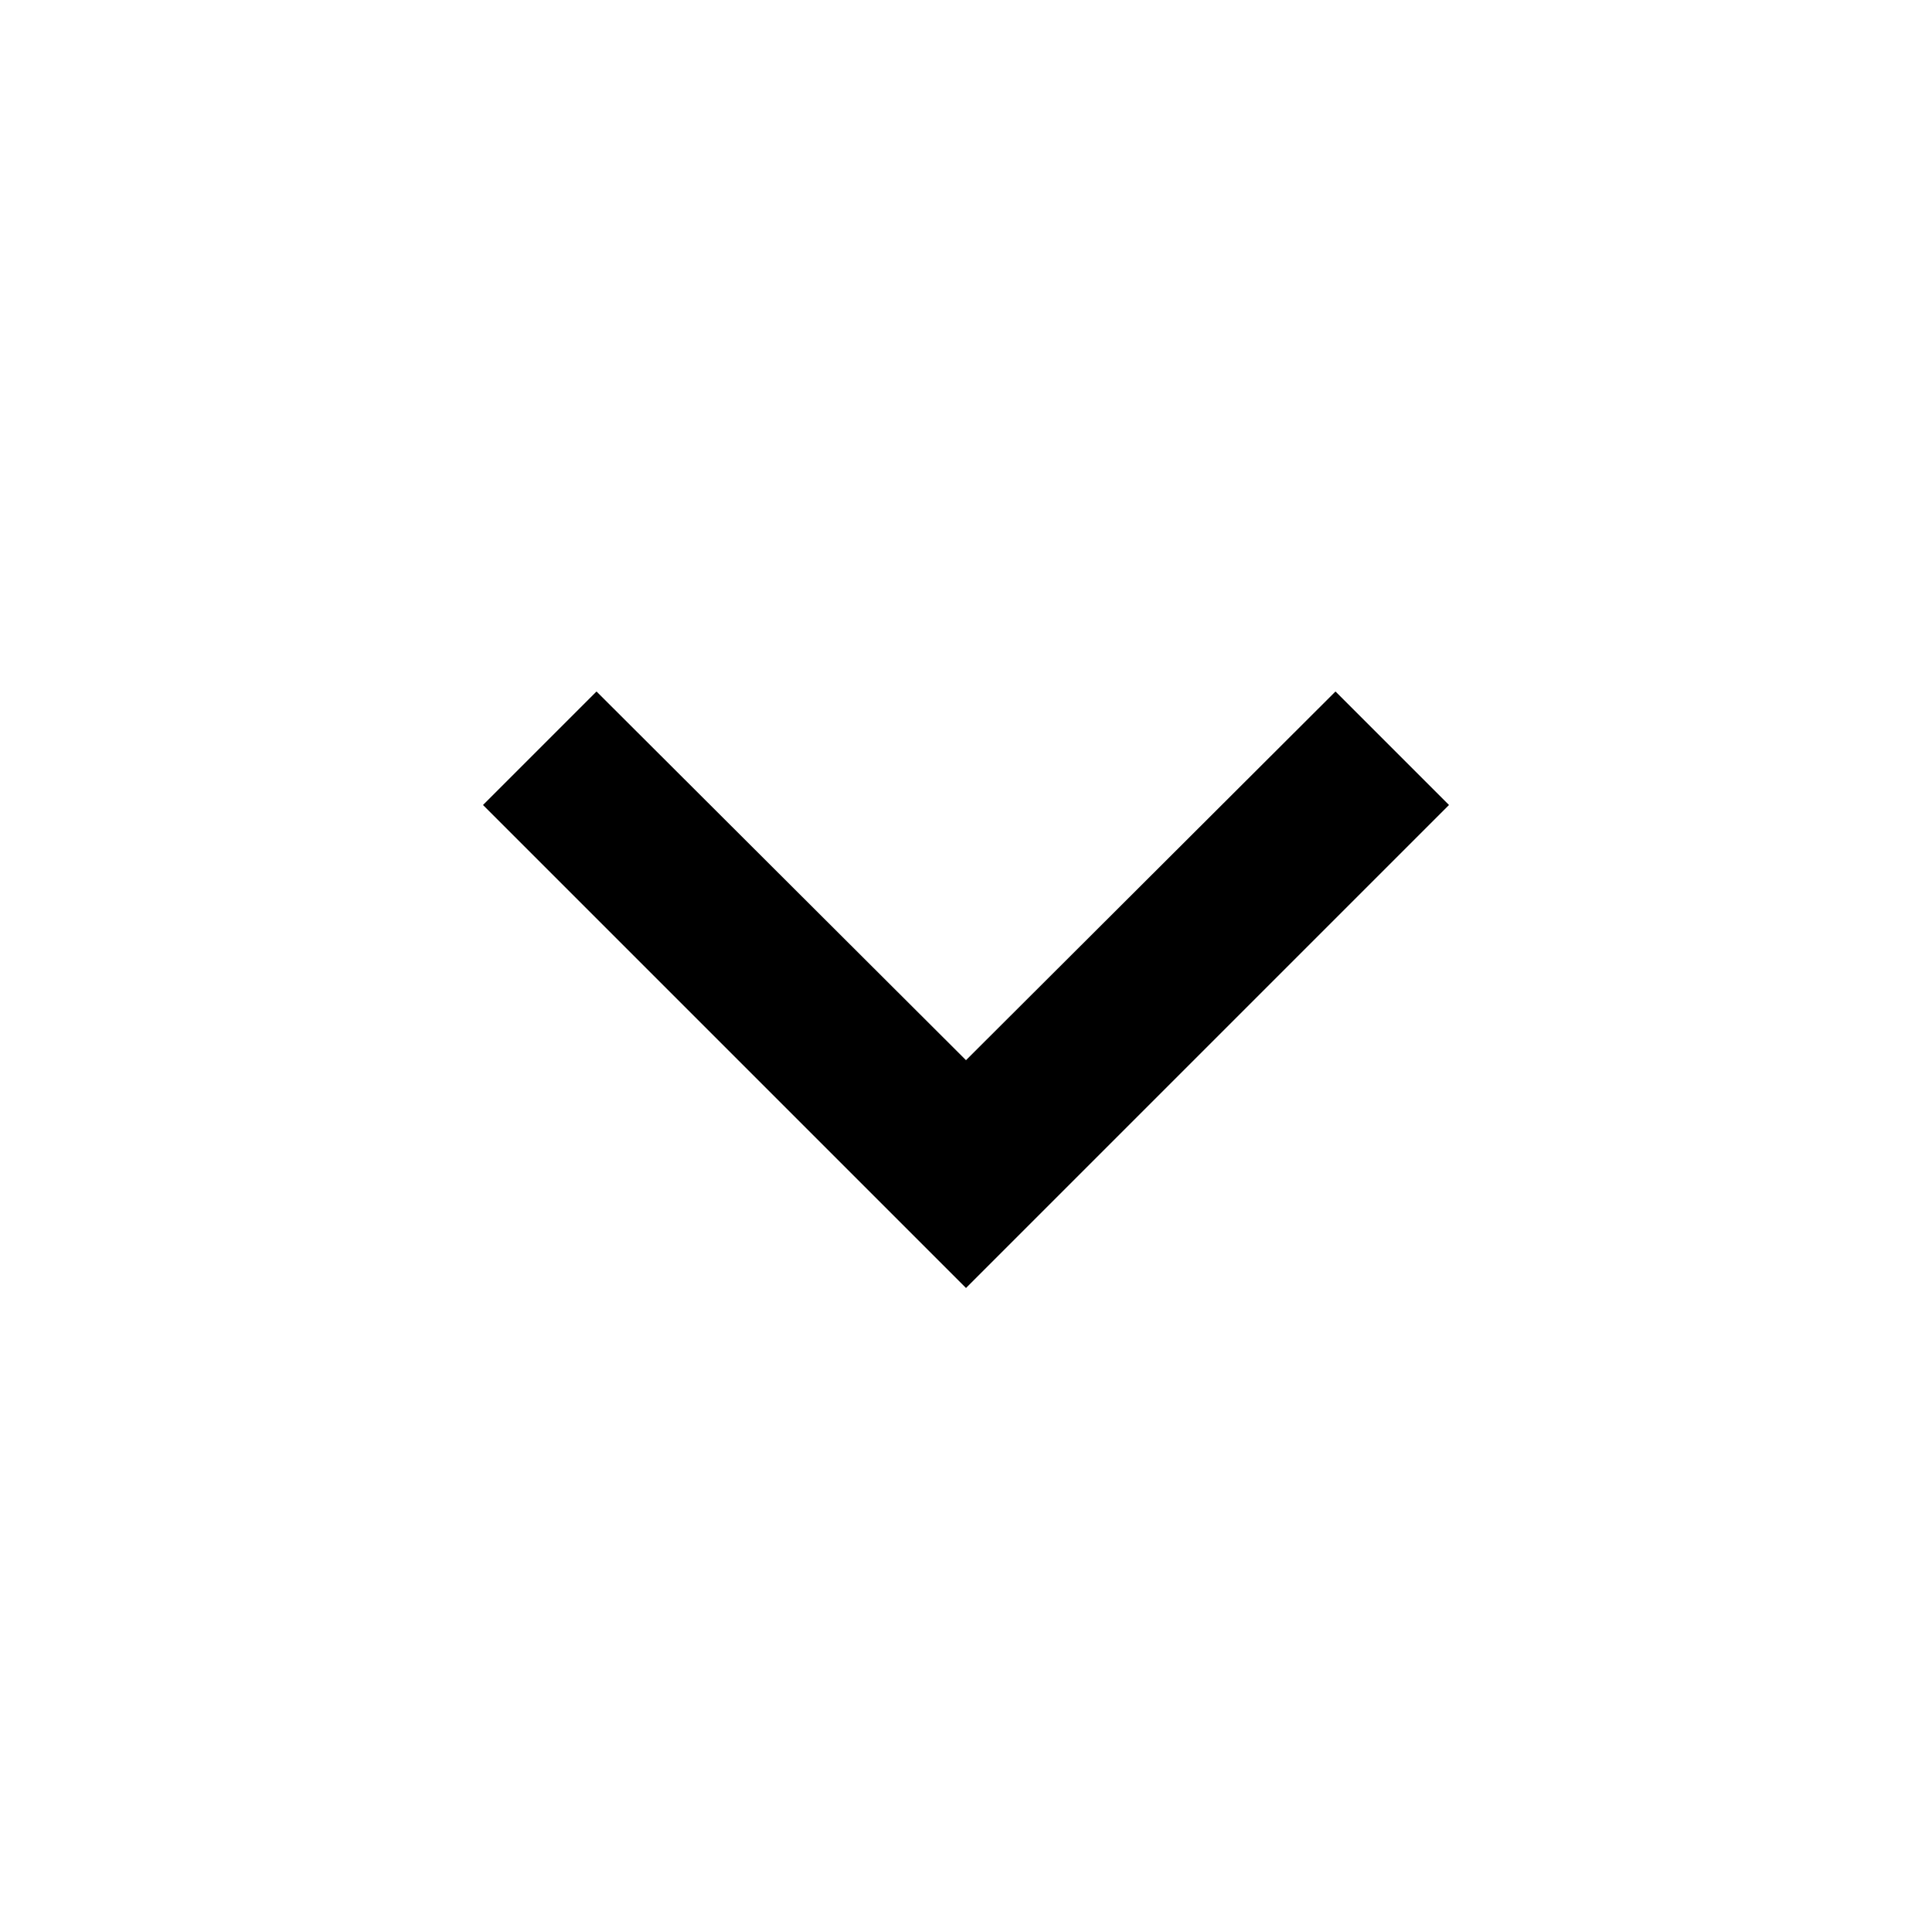
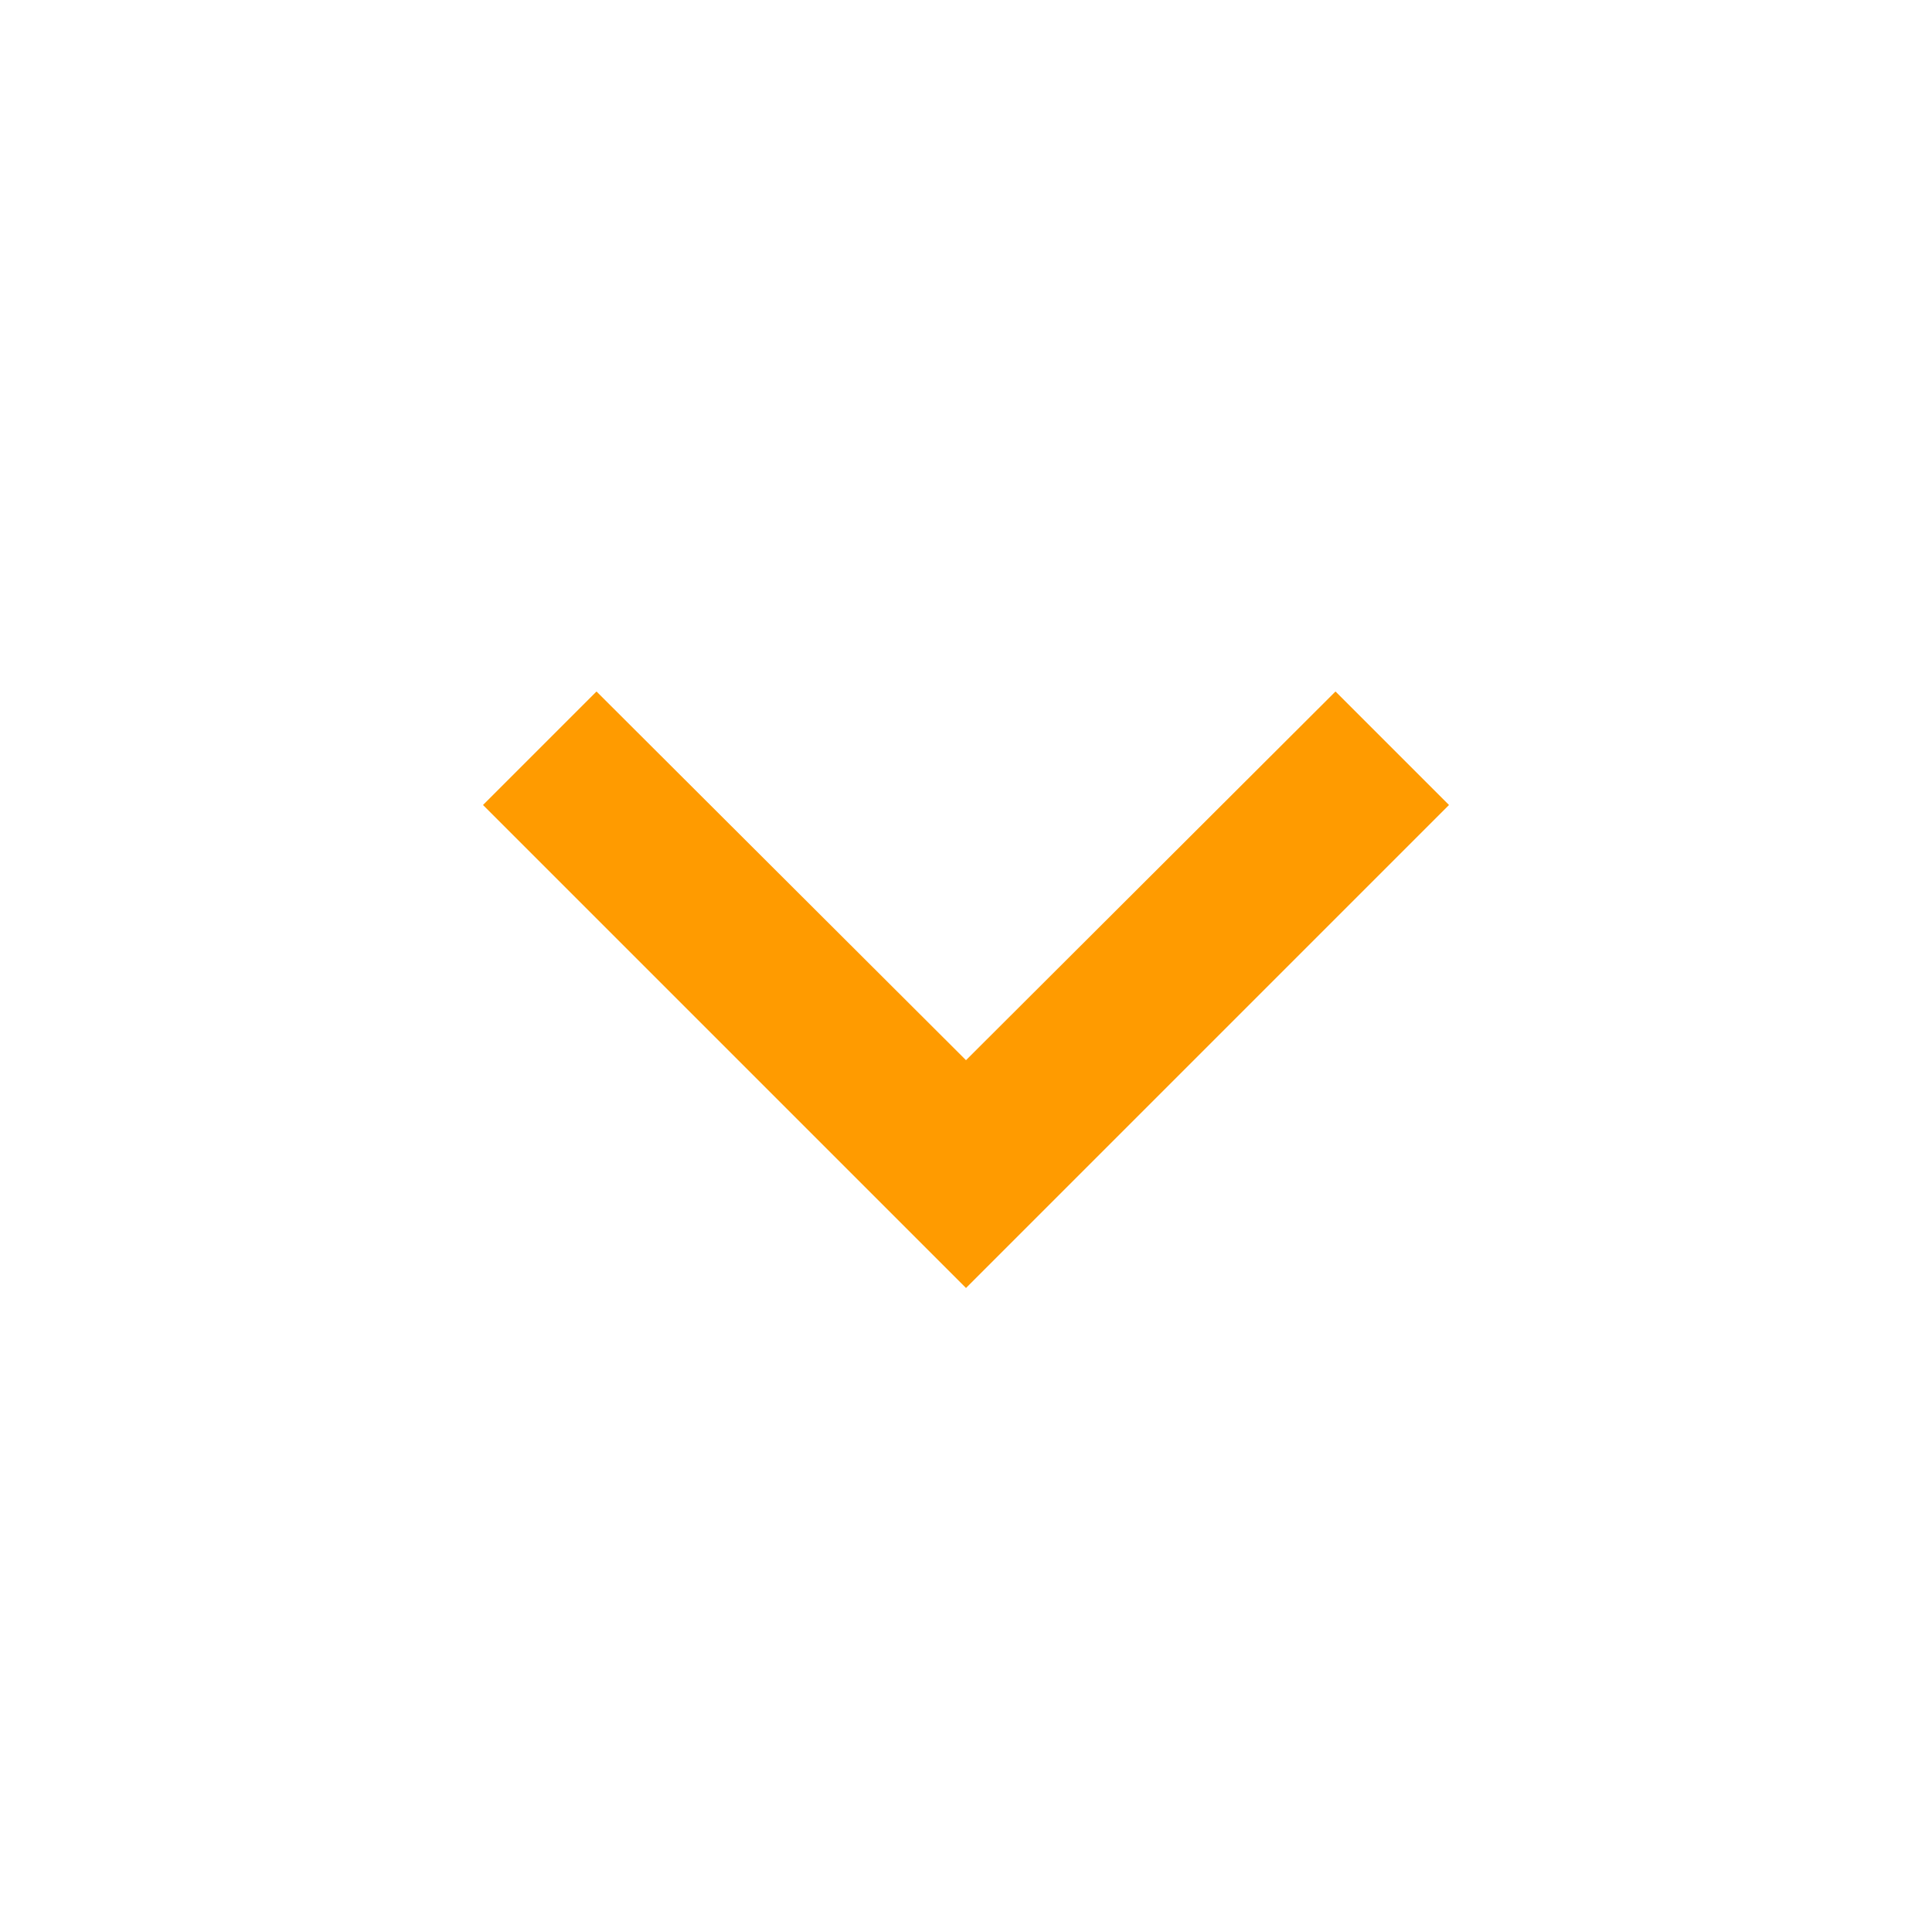
- <svg xmlns="http://www.w3.org/2000/svg" height="48px" viewBox="0 0 24 24" width="48px" fill="#000000">
+ <svg xmlns="http://www.w3.org/2000/svg" height="48px" viewBox="0 0 24 24" width="48px" fill="#FF9B00">
  <path d="M0 0h24v24H0V0z" fill="none" />
  <path d="M7.41 8.59L12 13.17l4.59-4.58L18 10l-6 6-6-6 1.41-1.41z" />
</svg>
